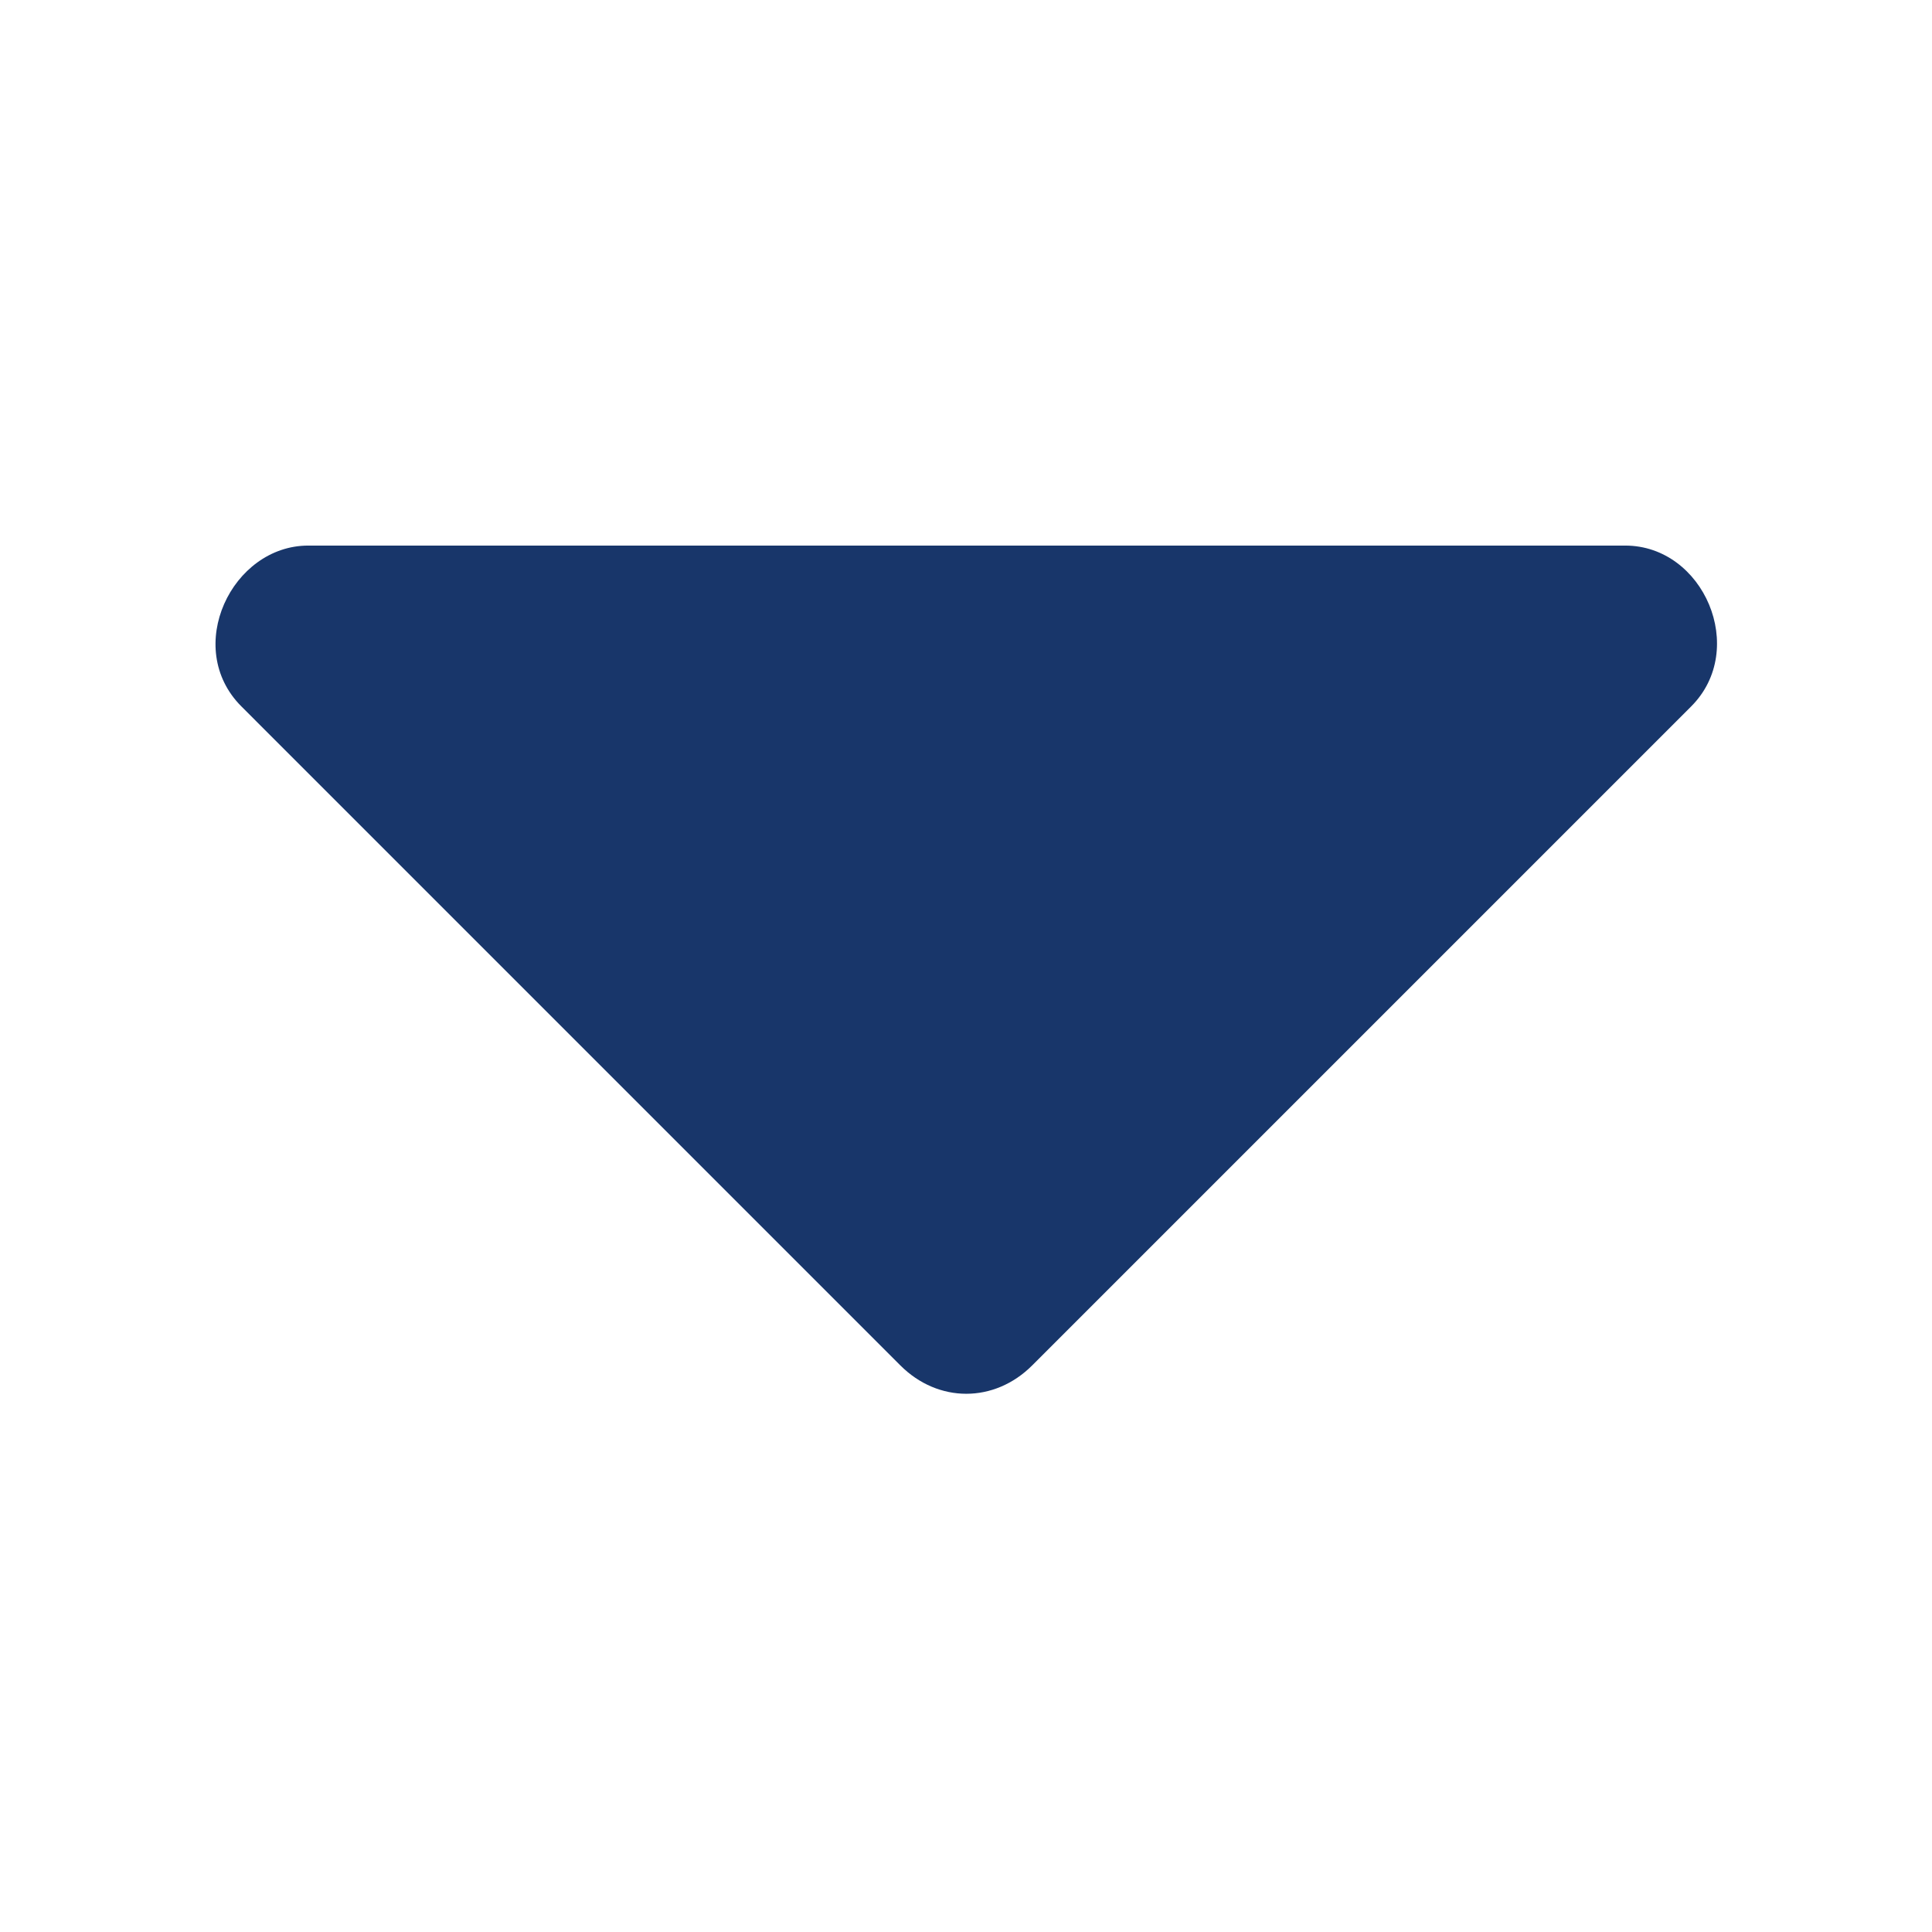
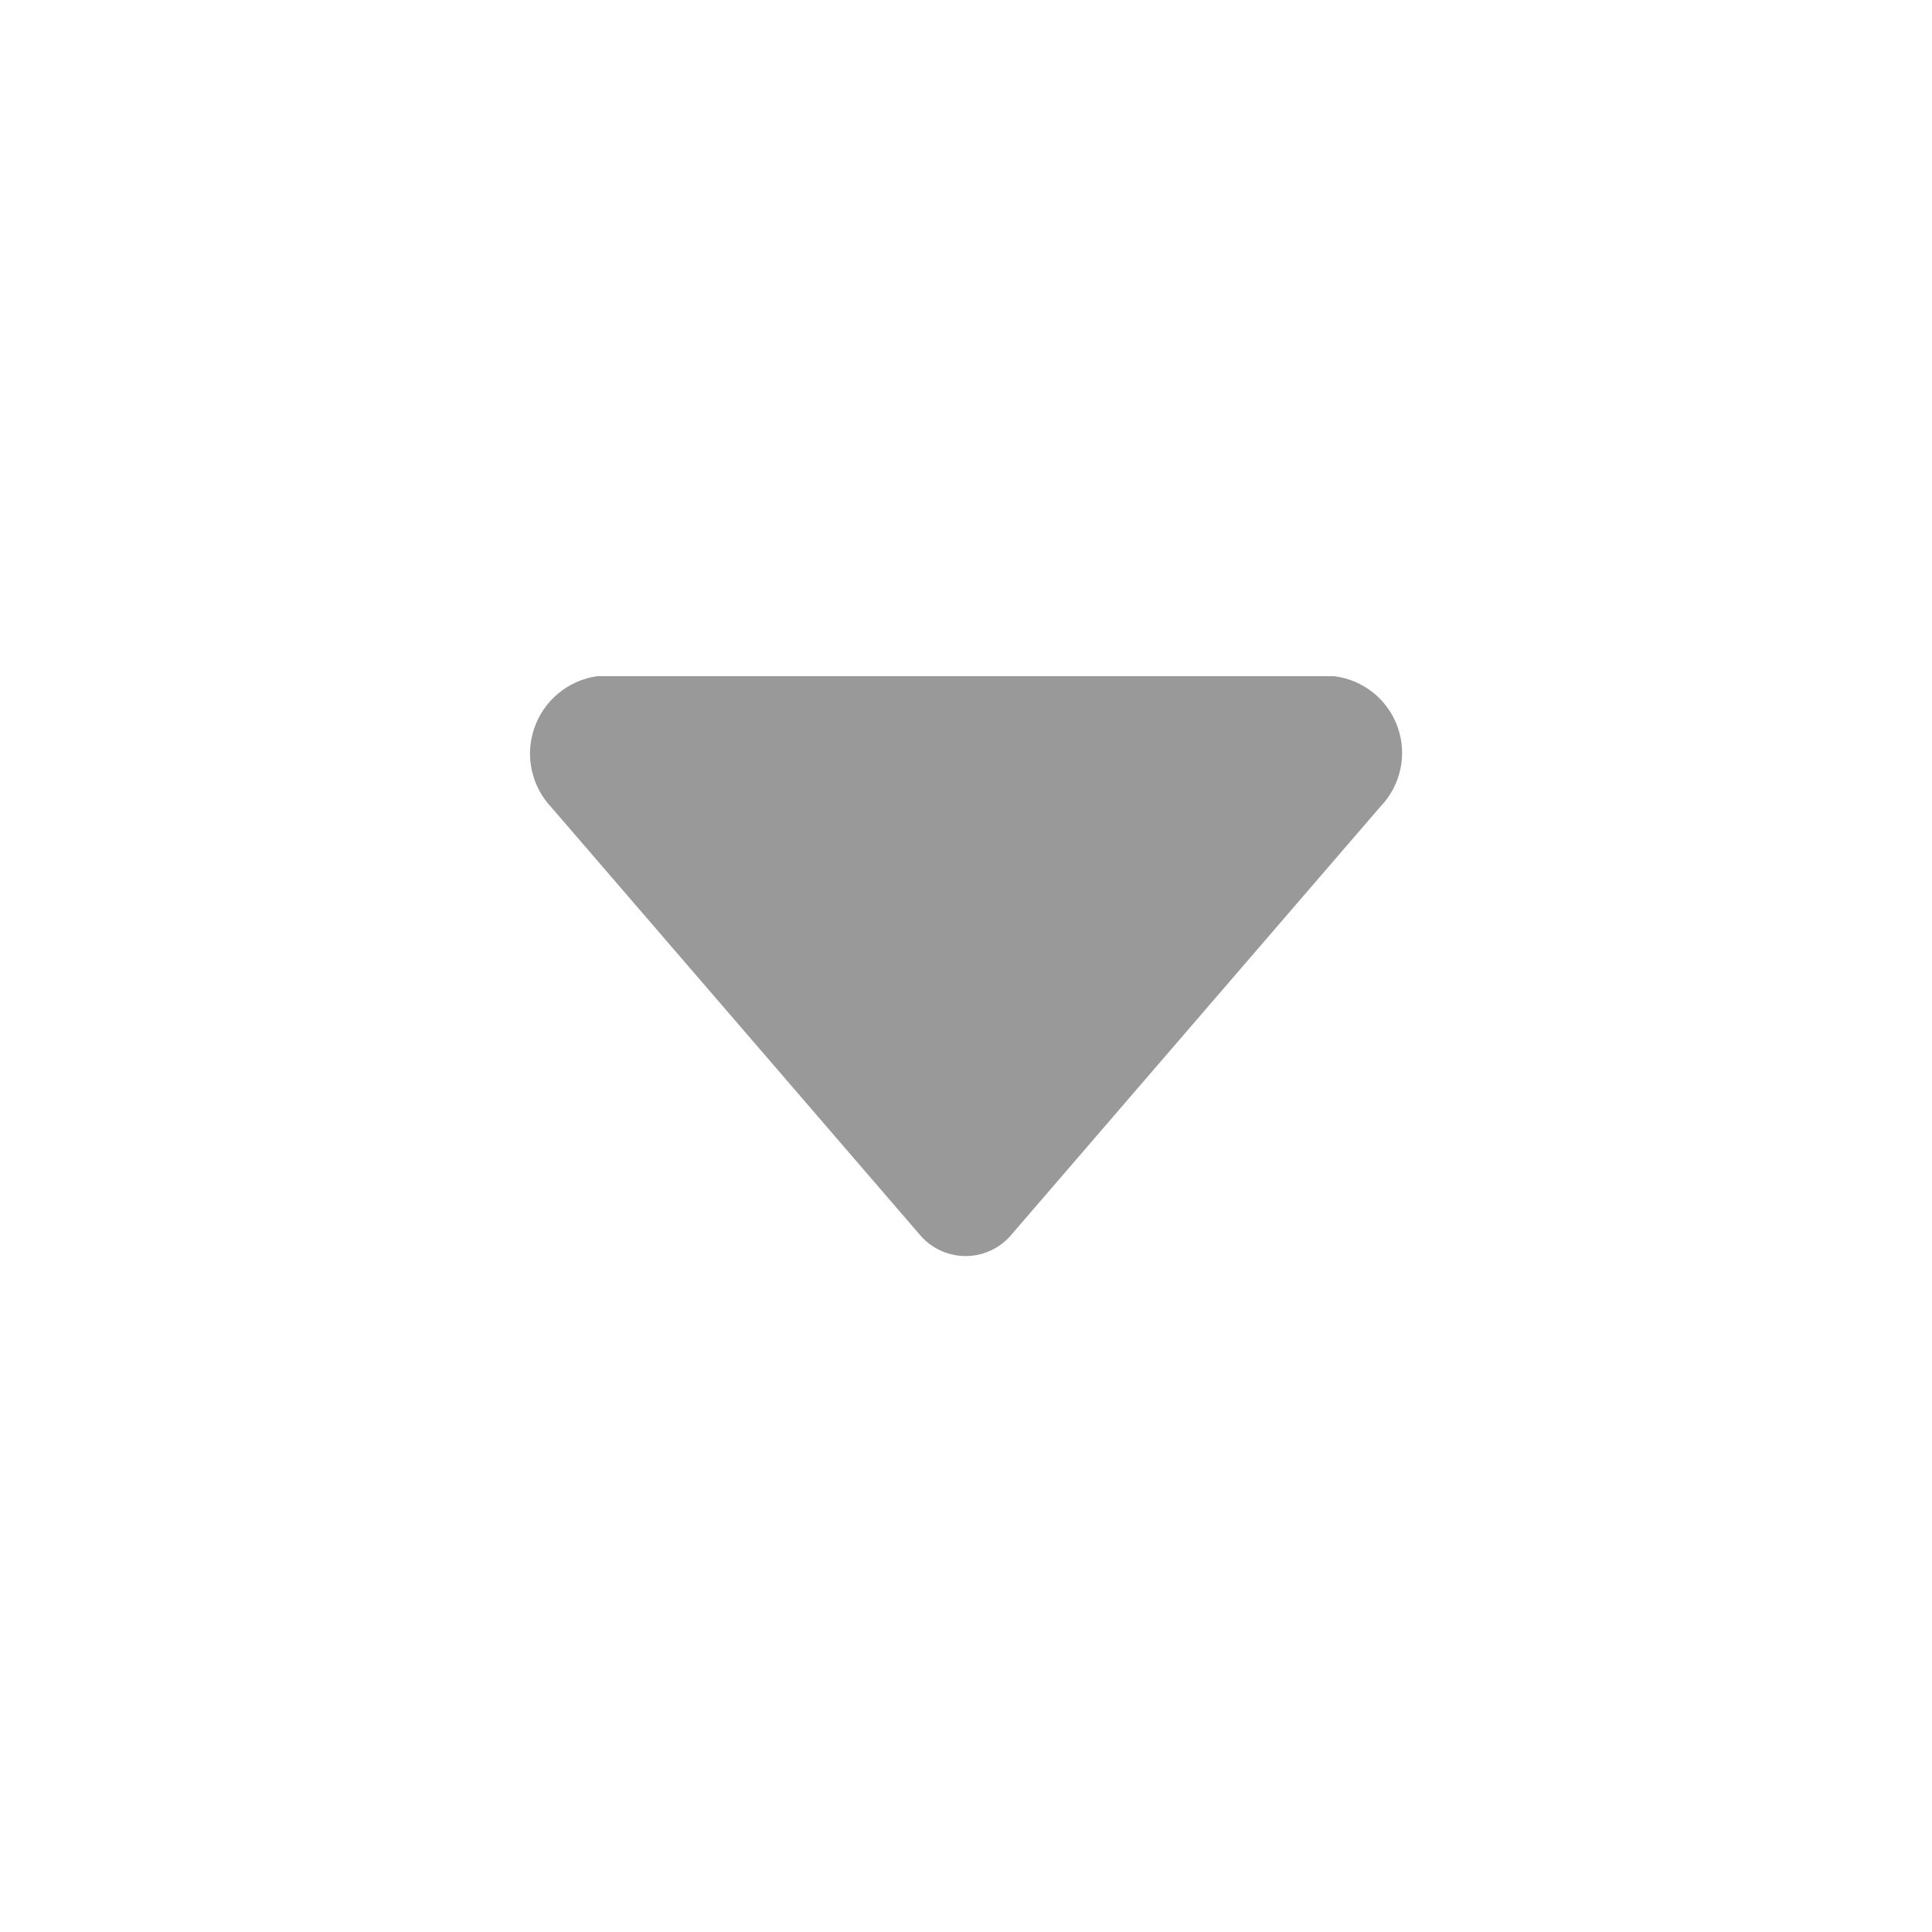
- <svg xmlns="http://www.w3.org/2000/svg" fill="#18366a" t="1594632109566" class="icon" viewBox="0 0 1024 1024" version="1.1" p-id="1811" width="200" height="200">
-   <defs>
-     <style type="text/css" />
-   </defs>
-   <path d="M325.457 862.28" p-id="1812" />
-   <path d="M882.058 862.28" p-id="1813" />
-   <path d="M236.028 877.161" p-id="1814" />
-   <path d="M960.132 877.161" p-id="1815" />
-   <path d="M63.684 788.737" p-id="1816" />
-   <path d="M958.469 788.737" p-id="1817" />
-   <path d="M64.778 858.792" p-id="1818" />
-   <path d="M163.397 289.168c-40.577 0-66.526 54.184-35.441 85.258L477.218 723.705c20.031 20.031 49.823 20.031 69.853 0l349.274-349.278c30.305-30.294 6.678-85.258-34.928-85.258L163.397 289.168z" p-id="1819" />
-   <path d="M959.523 858.792" p-id="1820" />
+ <svg xmlns="http://www.w3.org/2000/svg" viewBox="0 0 1024 1024" version="1.1">
+   <path d="M487.424 654.336L292.352 428.032A41.472 41.472 0 0 1 316.416 358.4h390.656a40.96 40.96 0 0 1 24.576 69.12l-195.072 226.304a31.744 31.744 0 0 1-49.152 0.512z" fill="#999" />
</svg>
